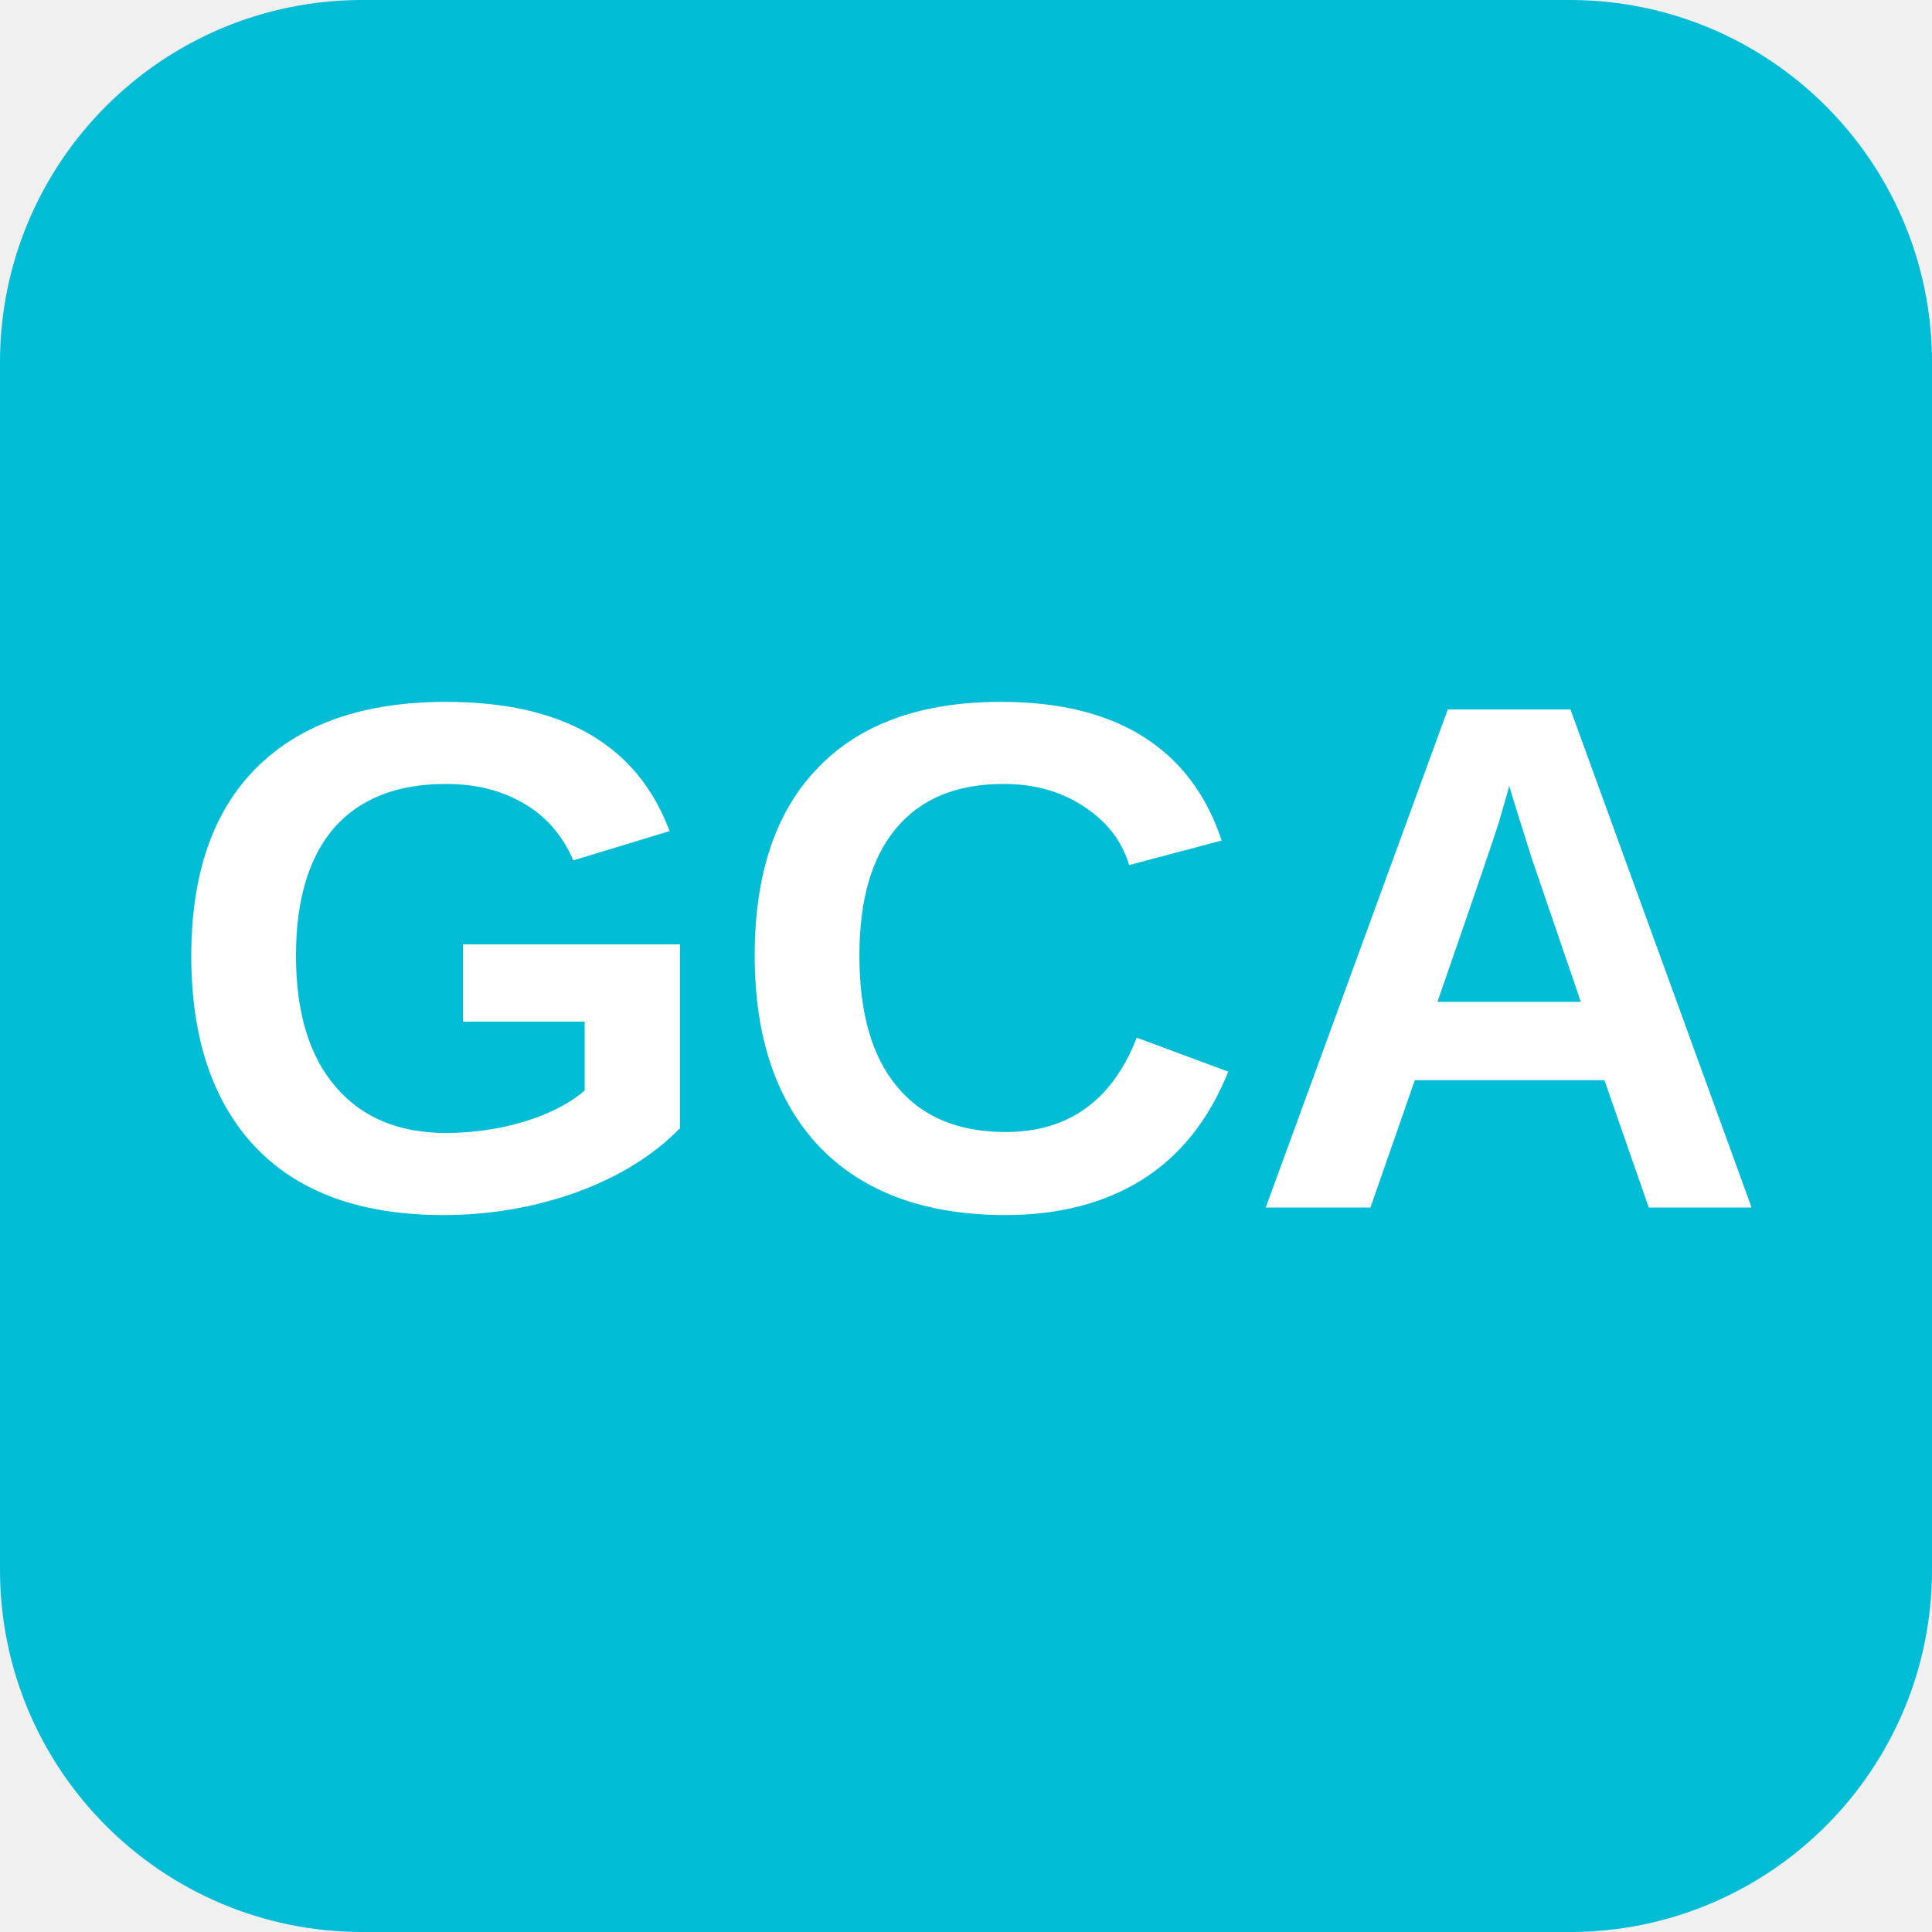
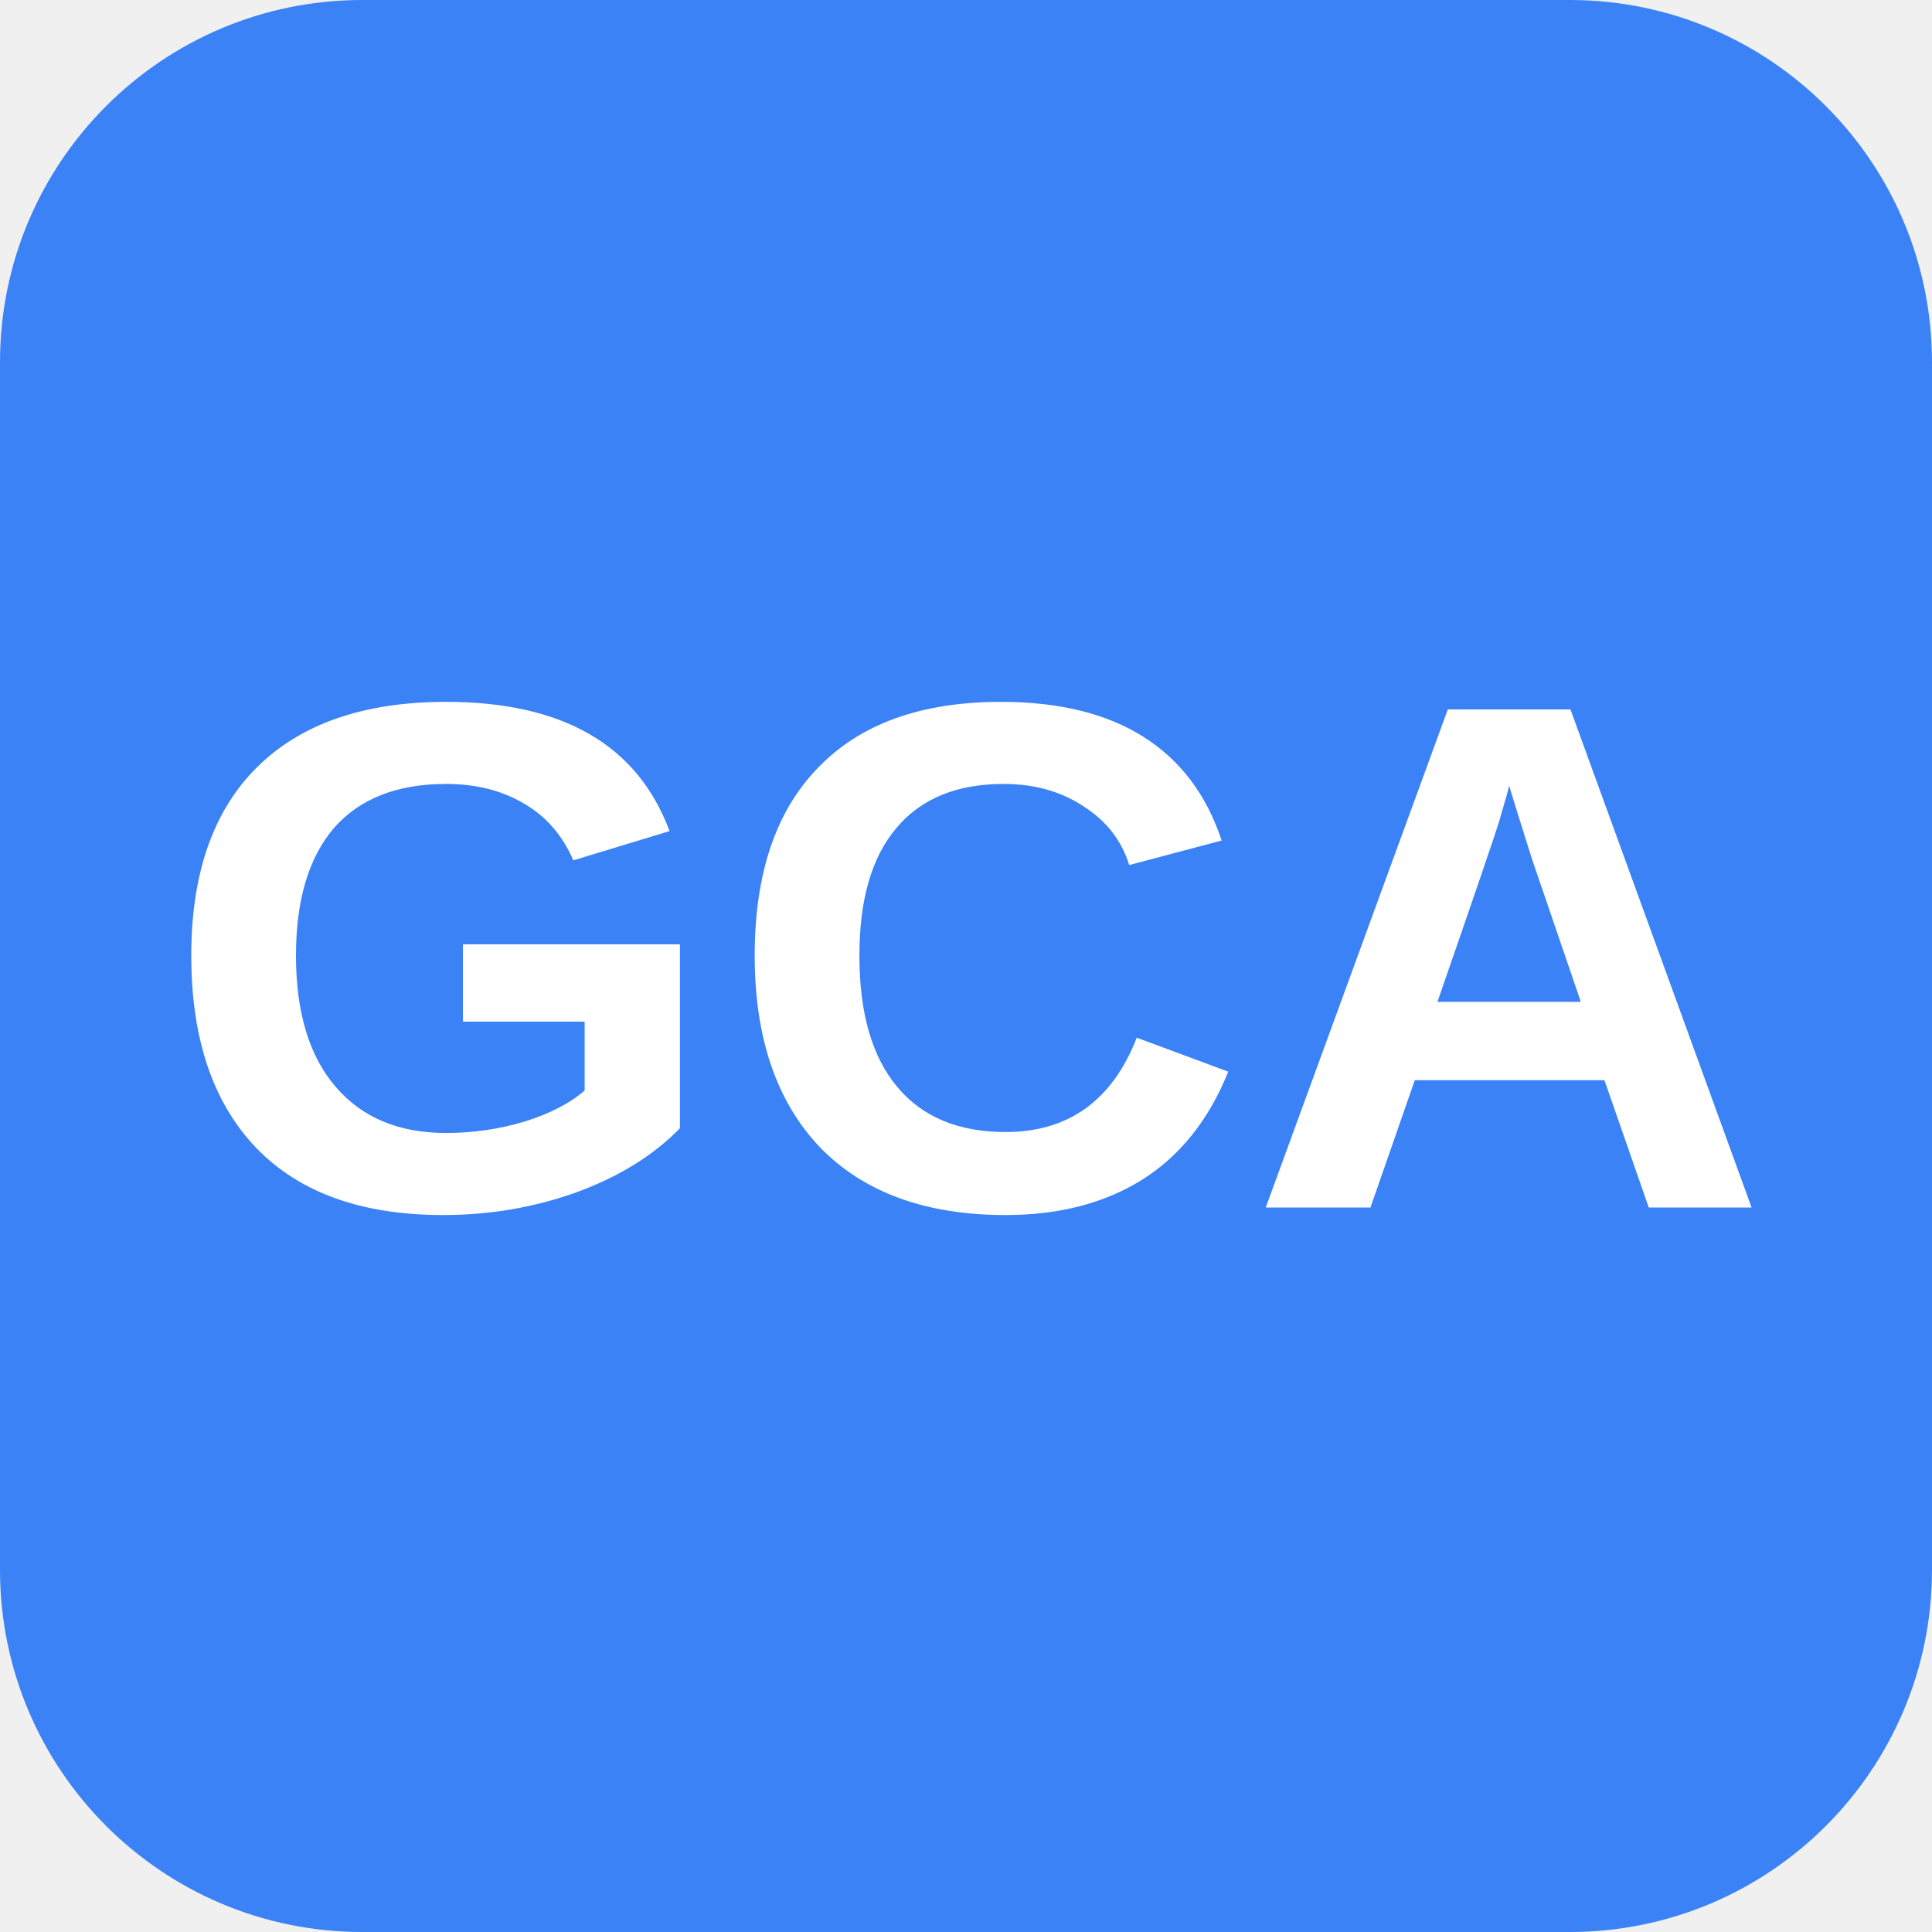
<svg xmlns="http://www.w3.org/2000/svg" width="32" height="32" viewBox="0 0 32 32" fill="none">
-   <rect width="32" height="32" rx="6" fill="#00BCD4" />
+   <rect width="32" height="32" rx="6" fill="#3B82F6" />
  <text x="16" y="20" text-anchor="middle" fill="white" font-family="Arial, sans-serif" font-size="12" font-weight="bold">GCA</text>
</svg>
